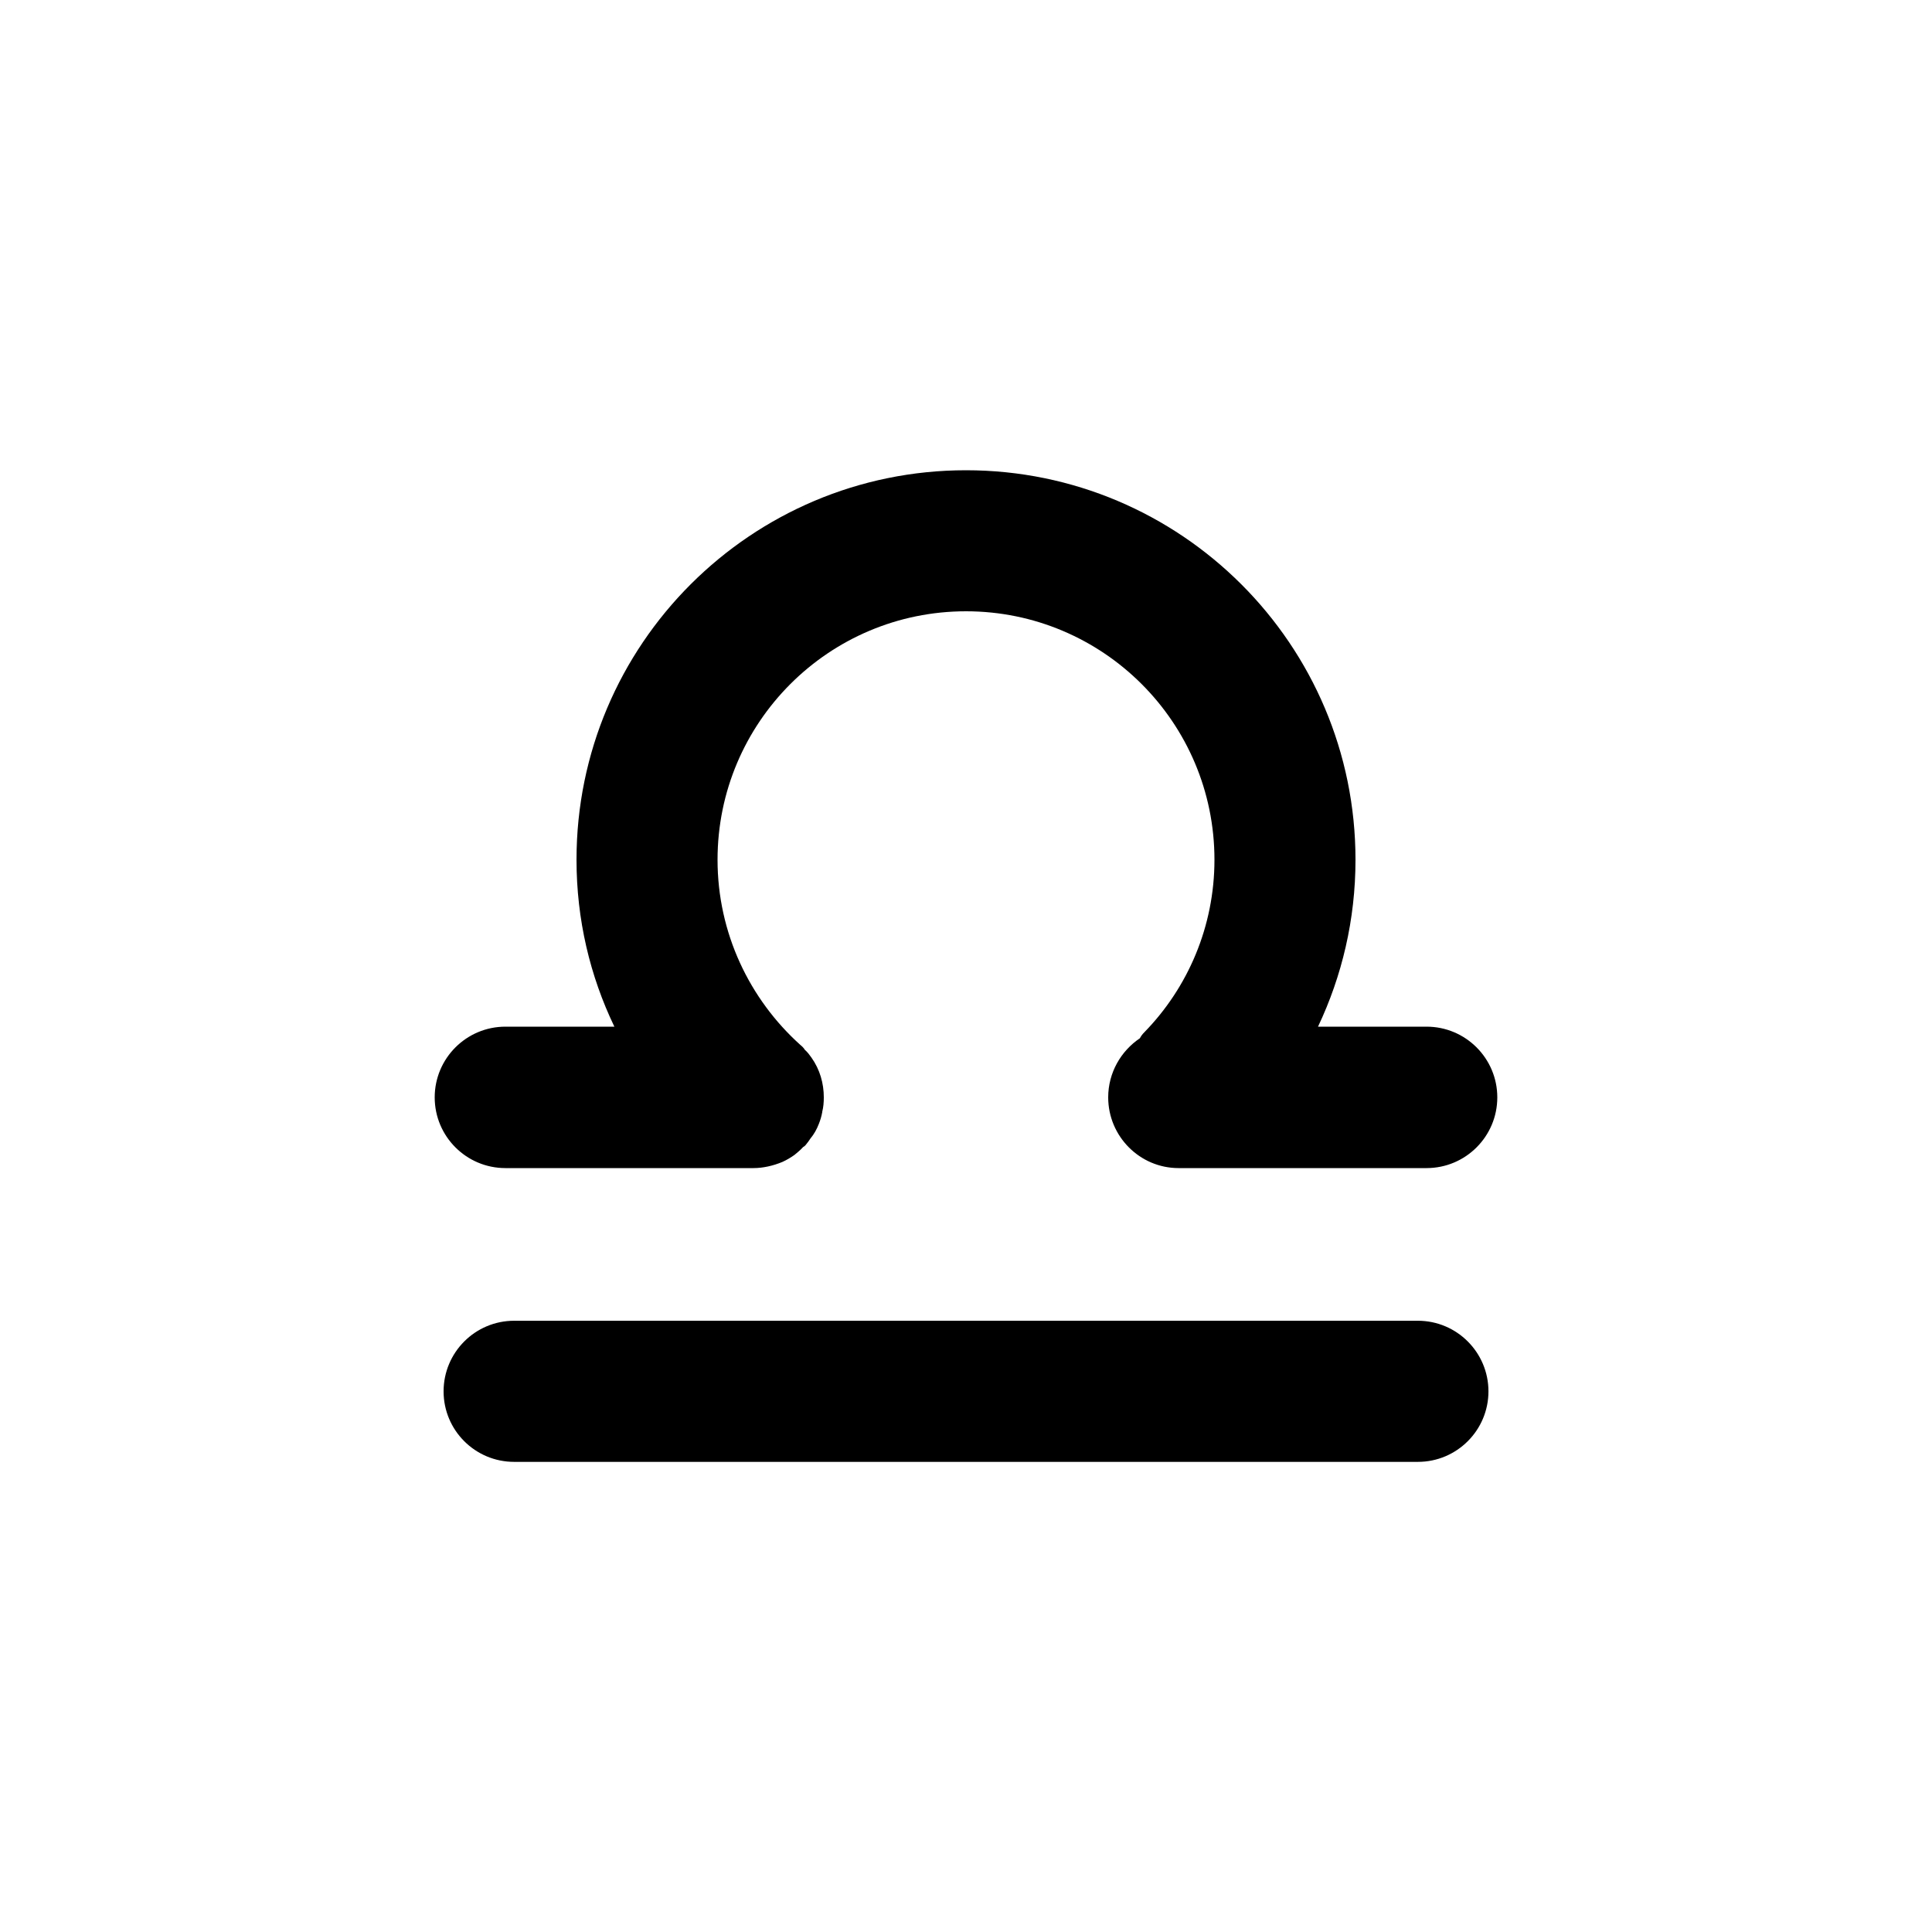
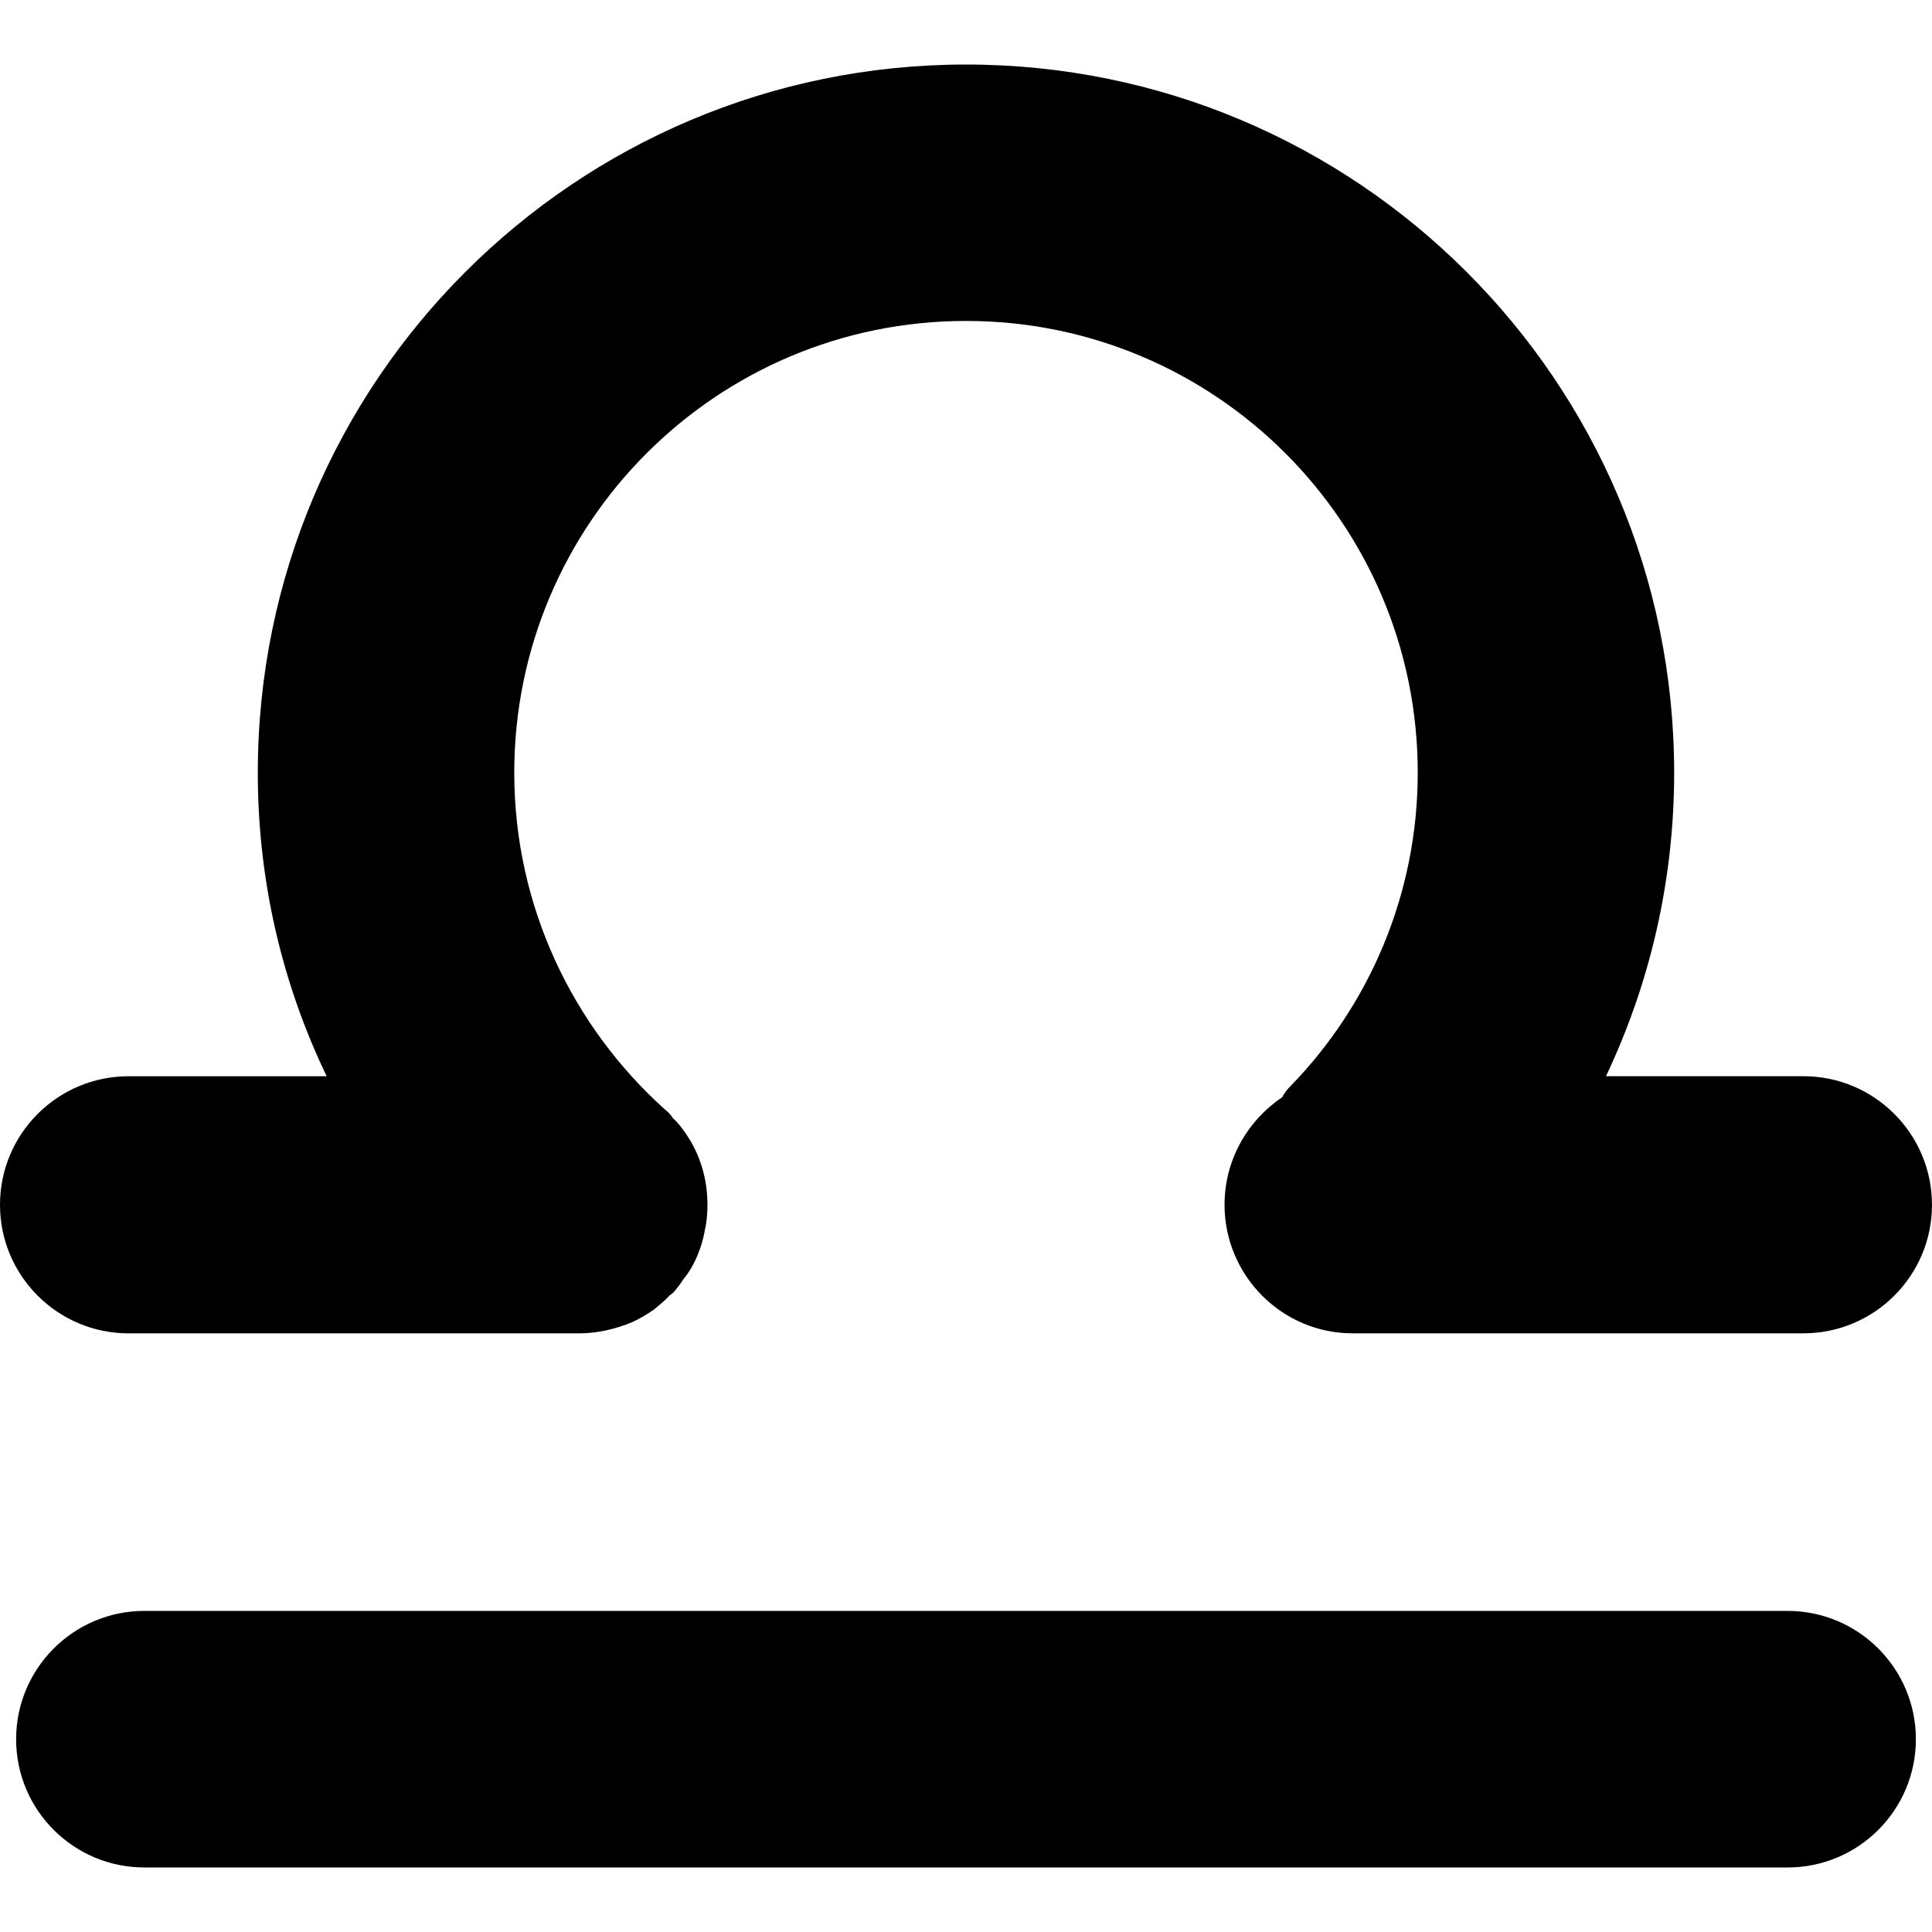
<svg xmlns="http://www.w3.org/2000/svg" id="Libra" viewBox="0 0 50 50">
  <g id="Sign">
-     <path class="cls-1" d="m38.75,28.4c0,1.01-.82,1.83-1.83,1.83h-6.42c-1,0-1.82-.82-1.82-1.83,0-.64.33-1.2.82-1.53.03-.06.07-.11.12-.16,1.12-1.15,1.81-2.73,1.81-4.46,0-3.55-2.88-6.43-6.43-6.43s-6.43,2.88-6.43,6.43c0,1.9.83,3.61,2.14,4.79.05.04.09.08.12.13.07.06.12.13.17.2.22.31.32.67.32,1.03,0,.13-.01.25-.04.37v.01c-.02.11-.05.21-.09.31-.05.13-.12.26-.22.38-.03.05-.07.1-.11.15-.02.03-.05.05-.08.07-.07.08-.15.14-.22.2-.1.07-.2.13-.31.18-.24.1-.5.16-.75.16h-6.42c-1.01,0-1.83-.82-1.83-1.83s.82-1.83,1.83-1.83h2.82c-.63-1.31-.98-2.77-.98-4.32,0-5.57,4.52-10.08,10.08-10.08s10.08,4.51,10.08,10.08c0,1.55-.35,3.01-.97,4.32h2.81c1.01,0,1.83.82,1.83,1.83Z" />
-     <path class="cls-1" d="m13.306,37.833h23.389c1.008,0,1.826-.818,1.826-1.825s-.818-1.827-1.826-1.827H13.306c-1.008,0-1.826.818-1.826,1.827s.818,1.825,1.826,1.825h0Z" />
+     <path class="cls-1" d="m50,31.179c0,1.836-1.491,3.327-3.327,3.327h-11.673c-1.818,0-3.309-1.491-3.309-3.327,0-1.164.6-2.182,1.491-2.782.055-.109.127-.2.218-.291,2.036-2.091,3.291-4.964,3.291-8.109,0-6.455-5.236-11.691-11.691-11.691s-11.691,5.236-11.691,11.691c0,3.454,1.509,6.564,3.891,8.709.091.073.164.145.218.236.127.109.218.236.309.364.4.564.582,1.218.582,1.873,0,.236-.018.455-.073.673v.018c-.036.2-.091.382-.164.564-.091.236-.218.473-.4.691-.054.091-.127.182-.2.273-.036.054-.091.091-.145.127-.127.145-.273.255-.4.364-.182.127-.364.236-.564.327-.436.182-.909.291-1.364.291H3.327c-1.836,0-3.327-1.491-3.327-3.327s1.491-3.327,3.327-3.327h5.127c-1.145-2.382-1.782-5.036-1.782-7.855C6.673,9.87,14.891,1.67,25,1.67s18.327,8.2,18.327,18.327c0,2.818-.636,5.473-1.764,7.855h5.109c1.836,0,3.327,1.491,3.327,3.327Z" />
+     <path class="cls-1" d="m3.737,48.33h42.526c1.832,0,3.32-1.486,3.32-3.319s-1.488-3.321-3.32-3.321H3.737c-1.832,0-3.32,1.488-3.32,3.321s1.488,3.319,3.32,3.319h0Z" />
  </g>
</svg>
